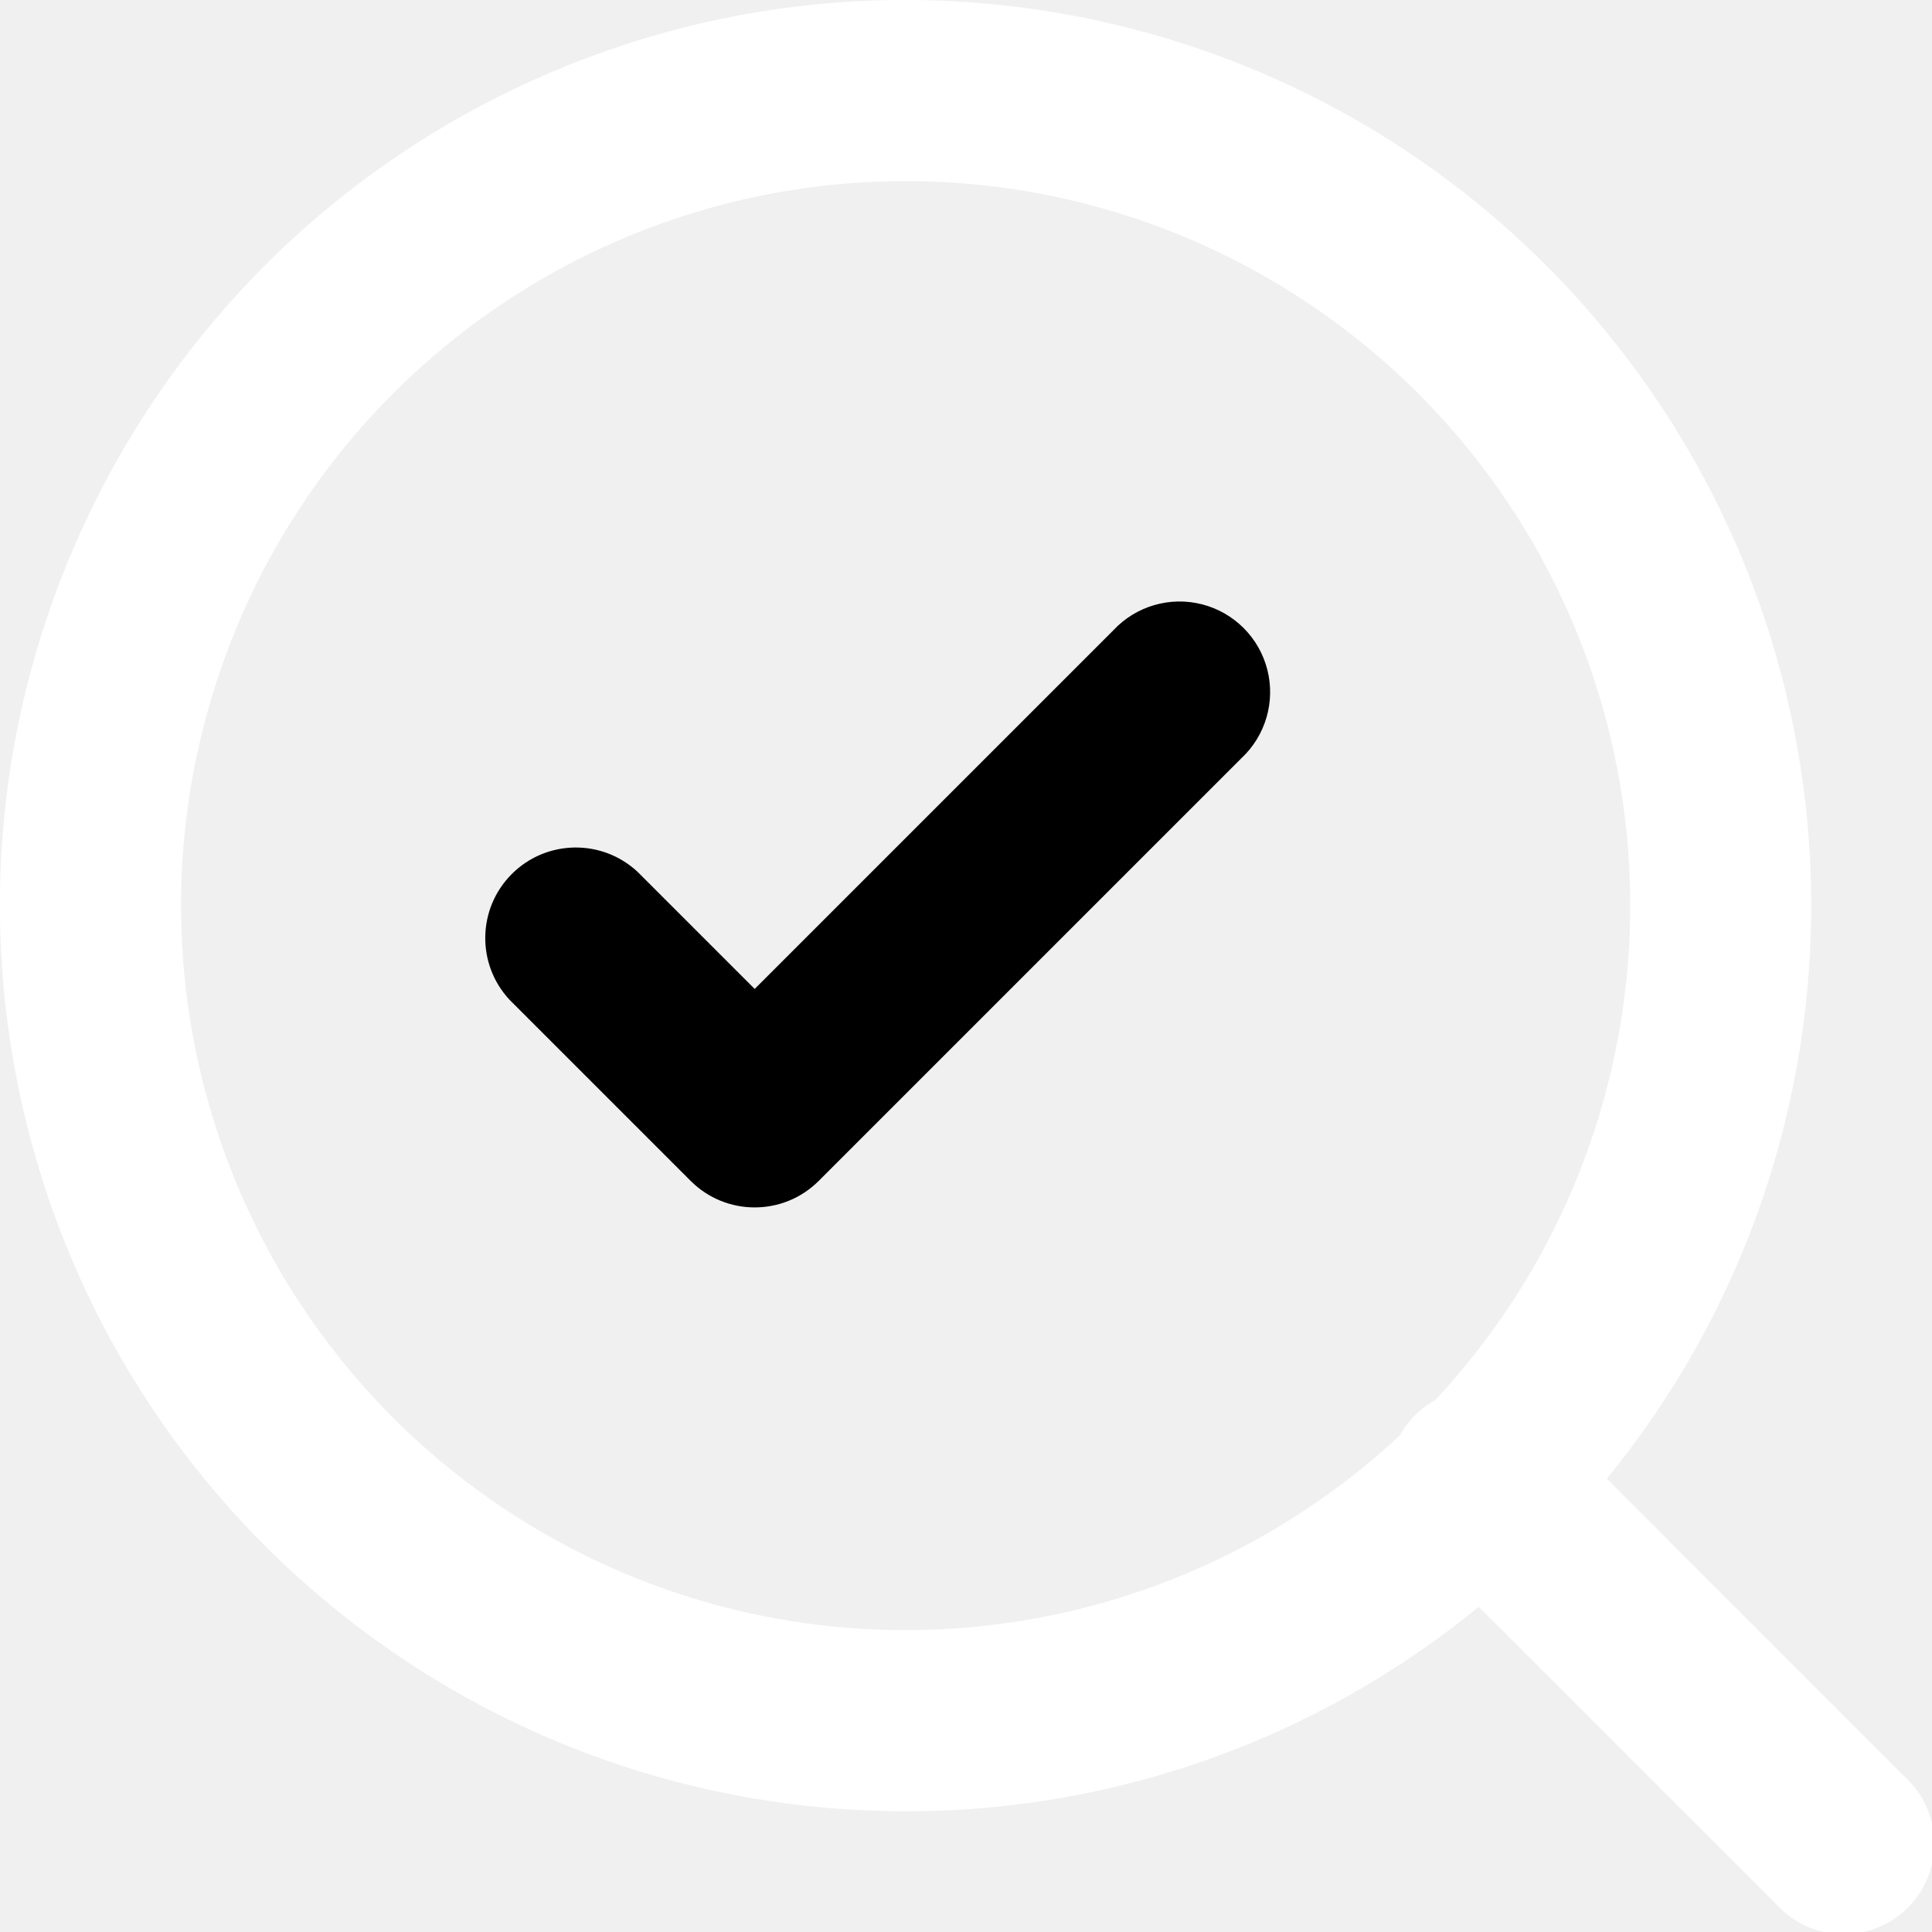
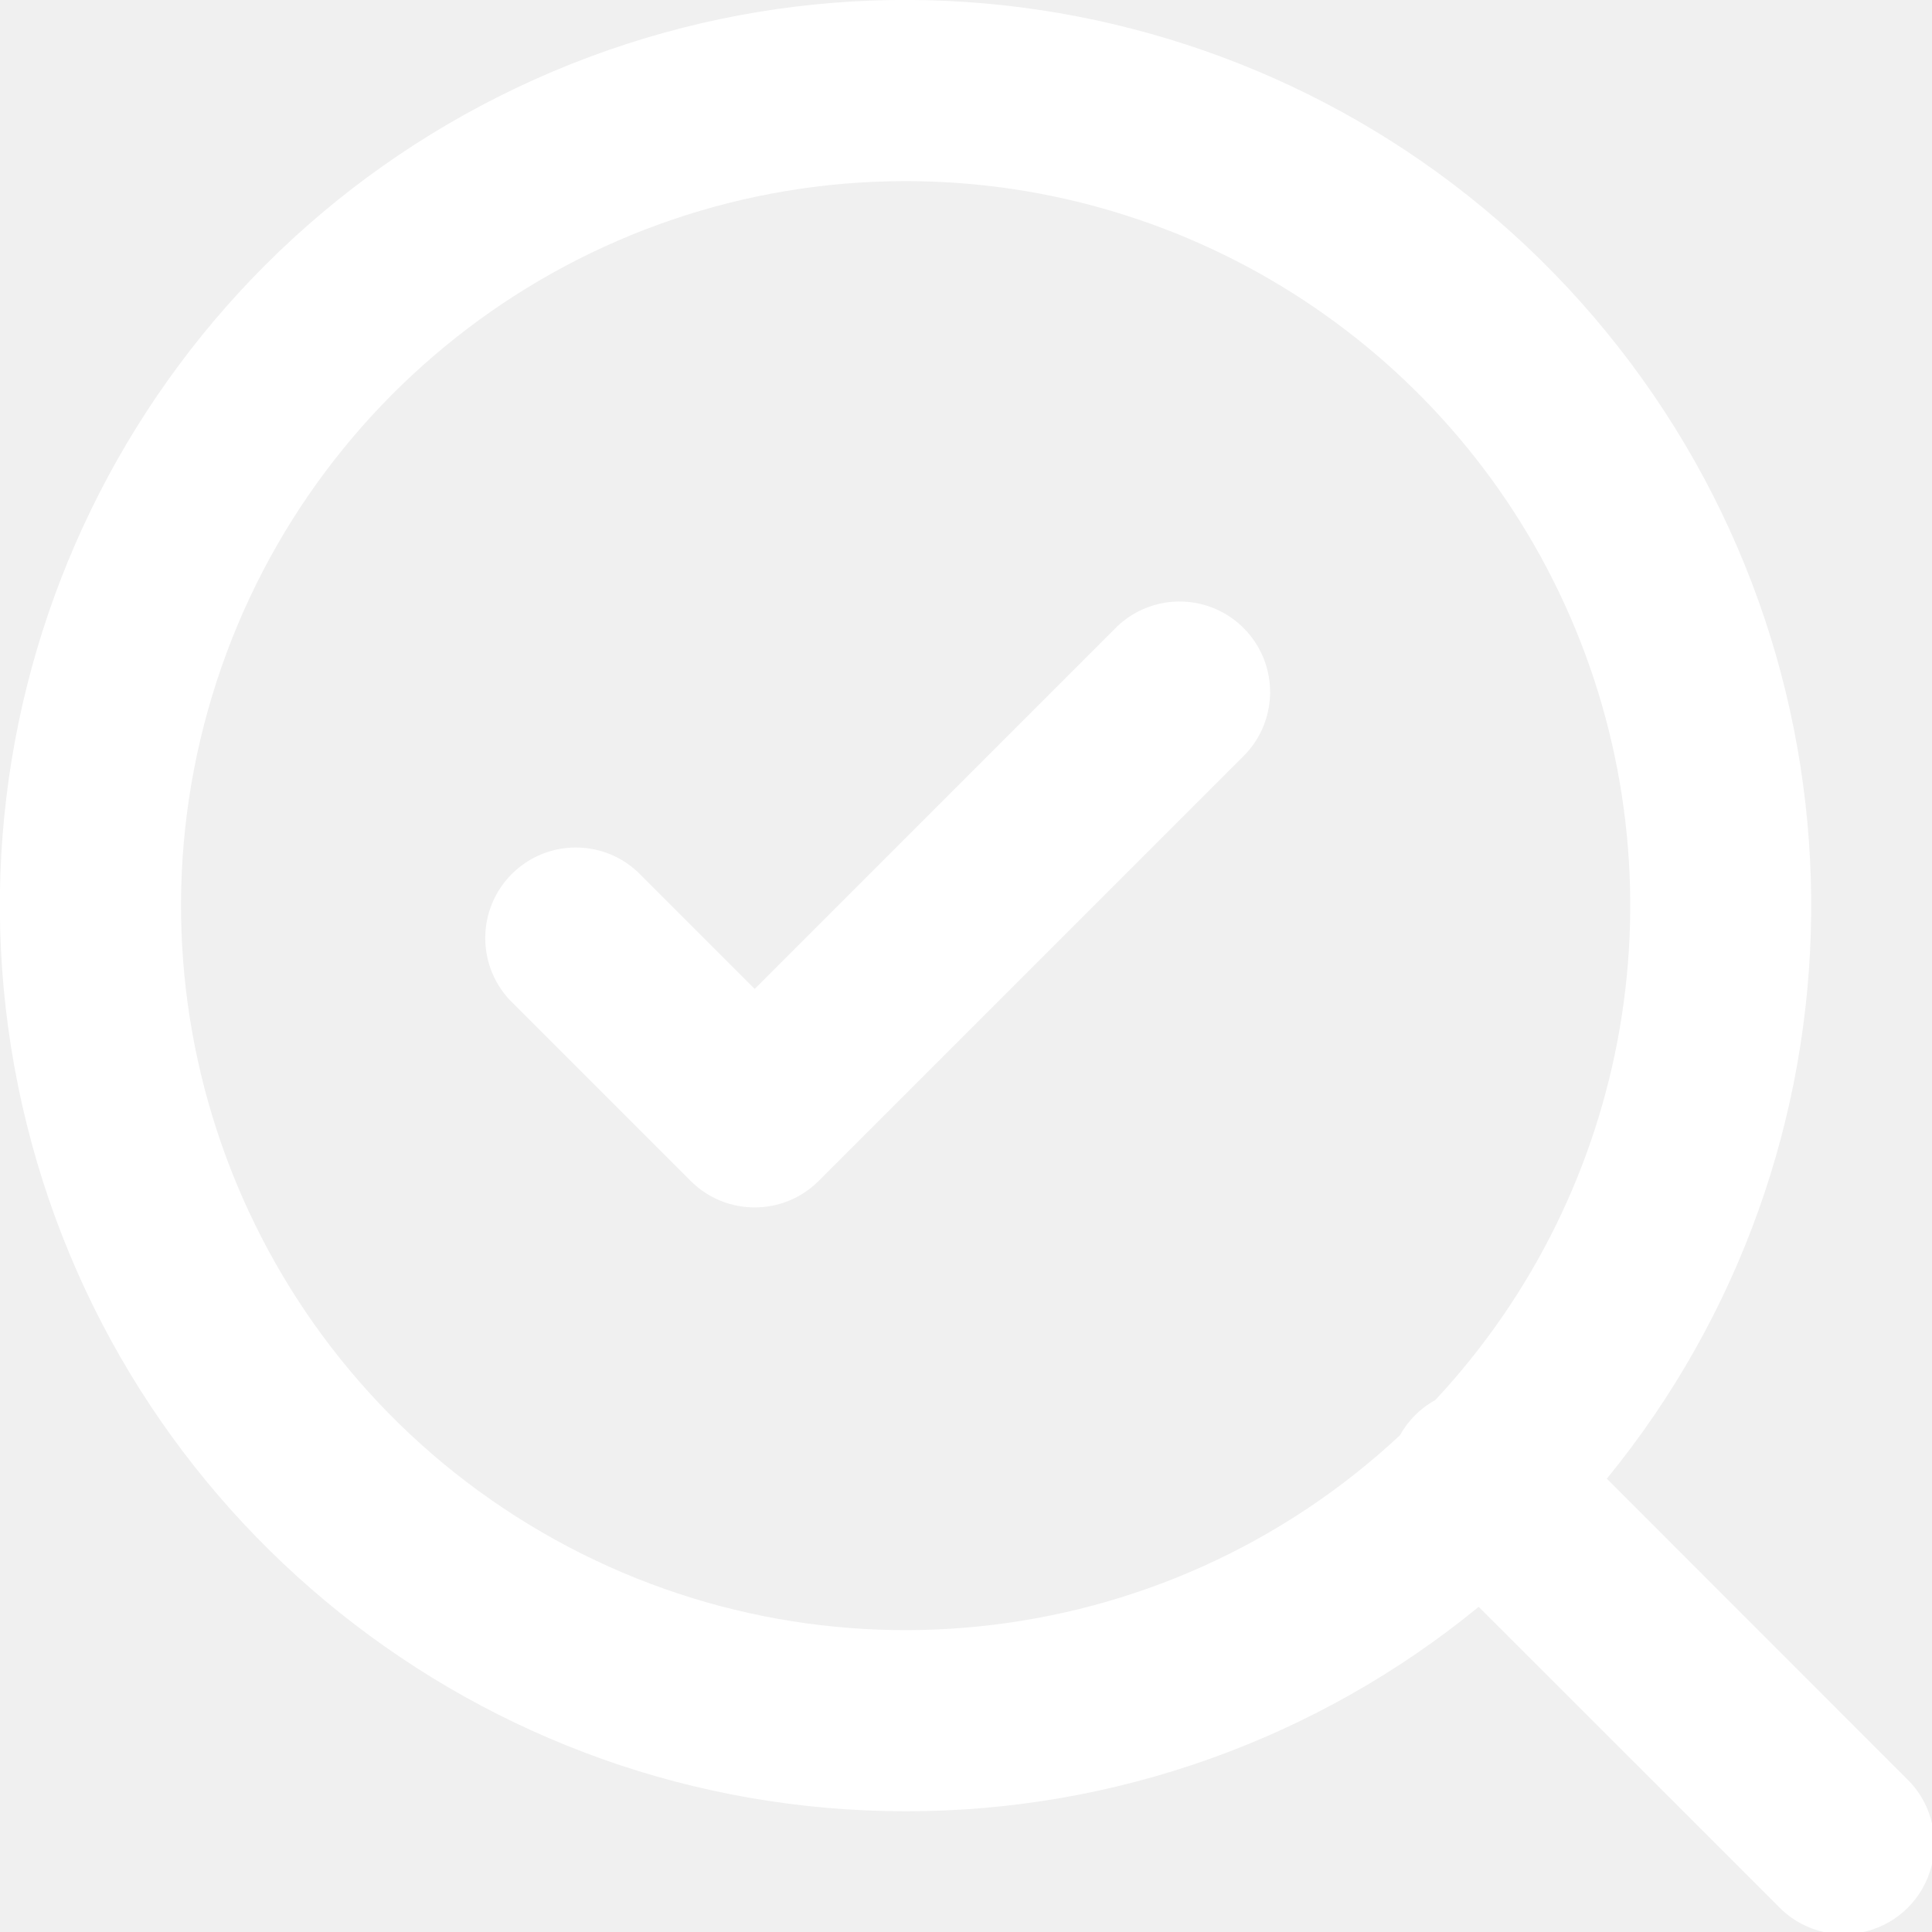
- <svg xmlns="http://www.w3.org/2000/svg" viewBox="0 0 16 16">
+ <svg xmlns="http://www.w3.org/2000/svg" viewBox="0 0 16 16" fill="#fff">
  <path d="M10.28 6.28a.75.75 0 1 0-1.06-1.06L6.25 8.19l-.97-.97a.75.75 0 0 0-1.06 1.06l1.5 1.5a.75.75 0 0 0 1.06 0l3.5-3.5z" />
-   <path d="M7.5 15a7.5 7.5 0 1 1 5.807-2.754l2.473 2.474a.749.749 0 0 1-.326 1.275.749.749 0 0 1-.734-.215l-2.474-2.473A7.472 7.472 0 0 1 7.5 15zm0-13.5a6 6 0 1 0 4.094 10.386.748.748 0 0 1 .293-.292 6.002 6.002 0 0 0 1.117-6.486A6.002 6.002 0 0 0 7.5 1.5z" fill="#fff" />
+   <path d="M7.5 15a7.5 7.5 0 1 1 5.807-2.754l2.473 2.474a.749.749 0 0 1-.326 1.275.749.749 0 0 1-.734-.215l-2.474-2.473A7.472 7.472 0 0 1 7.5 15zm0-13.5a6 6 0 1 0 4.094 10.386.748.748 0 0 1 .293-.292 6.002 6.002 0 0 0 1.117-6.486A6.002 6.002 0 0 0 7.5 1.5z" />
</svg>
